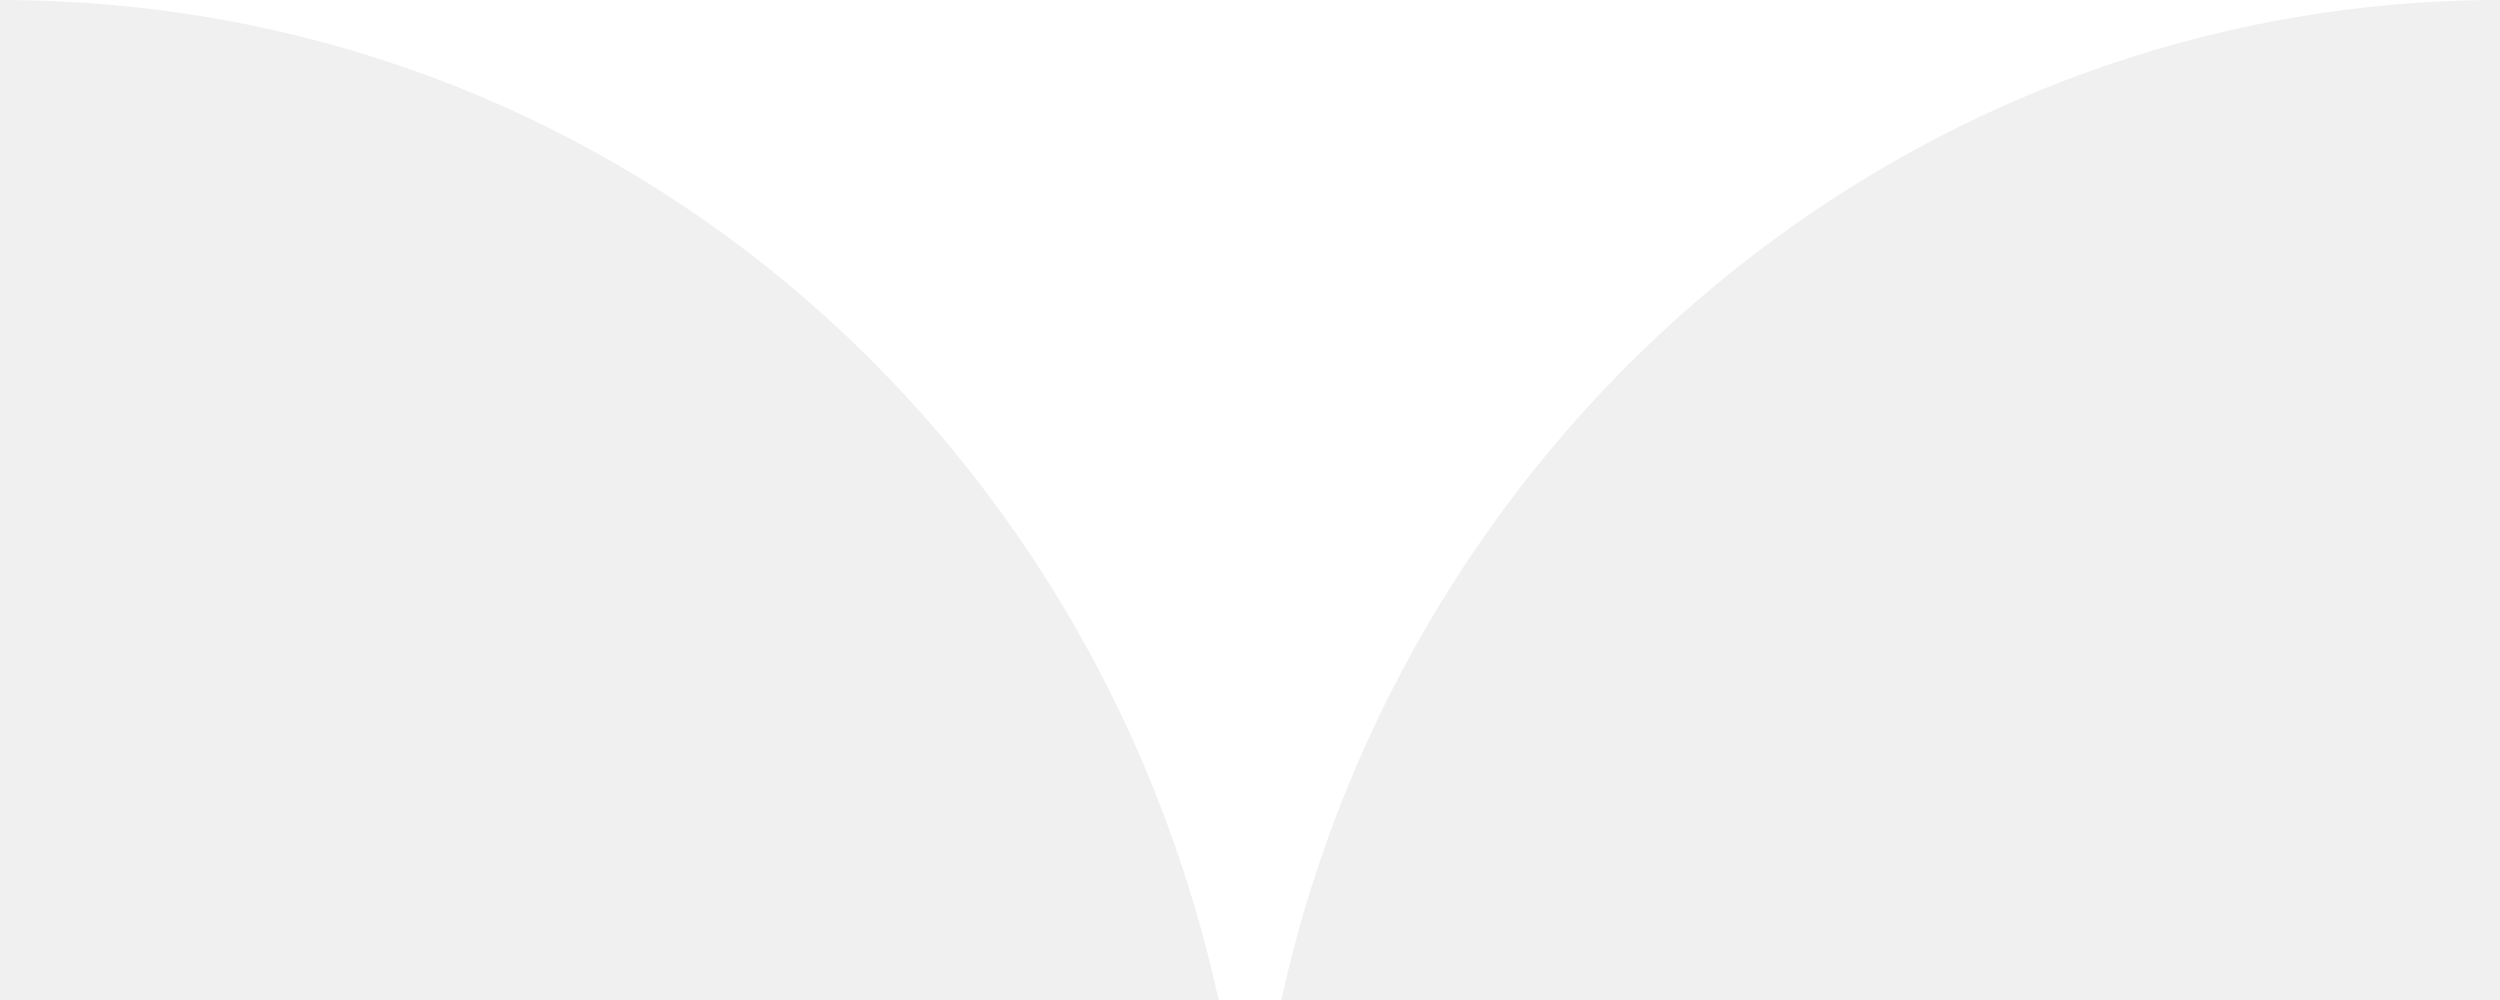
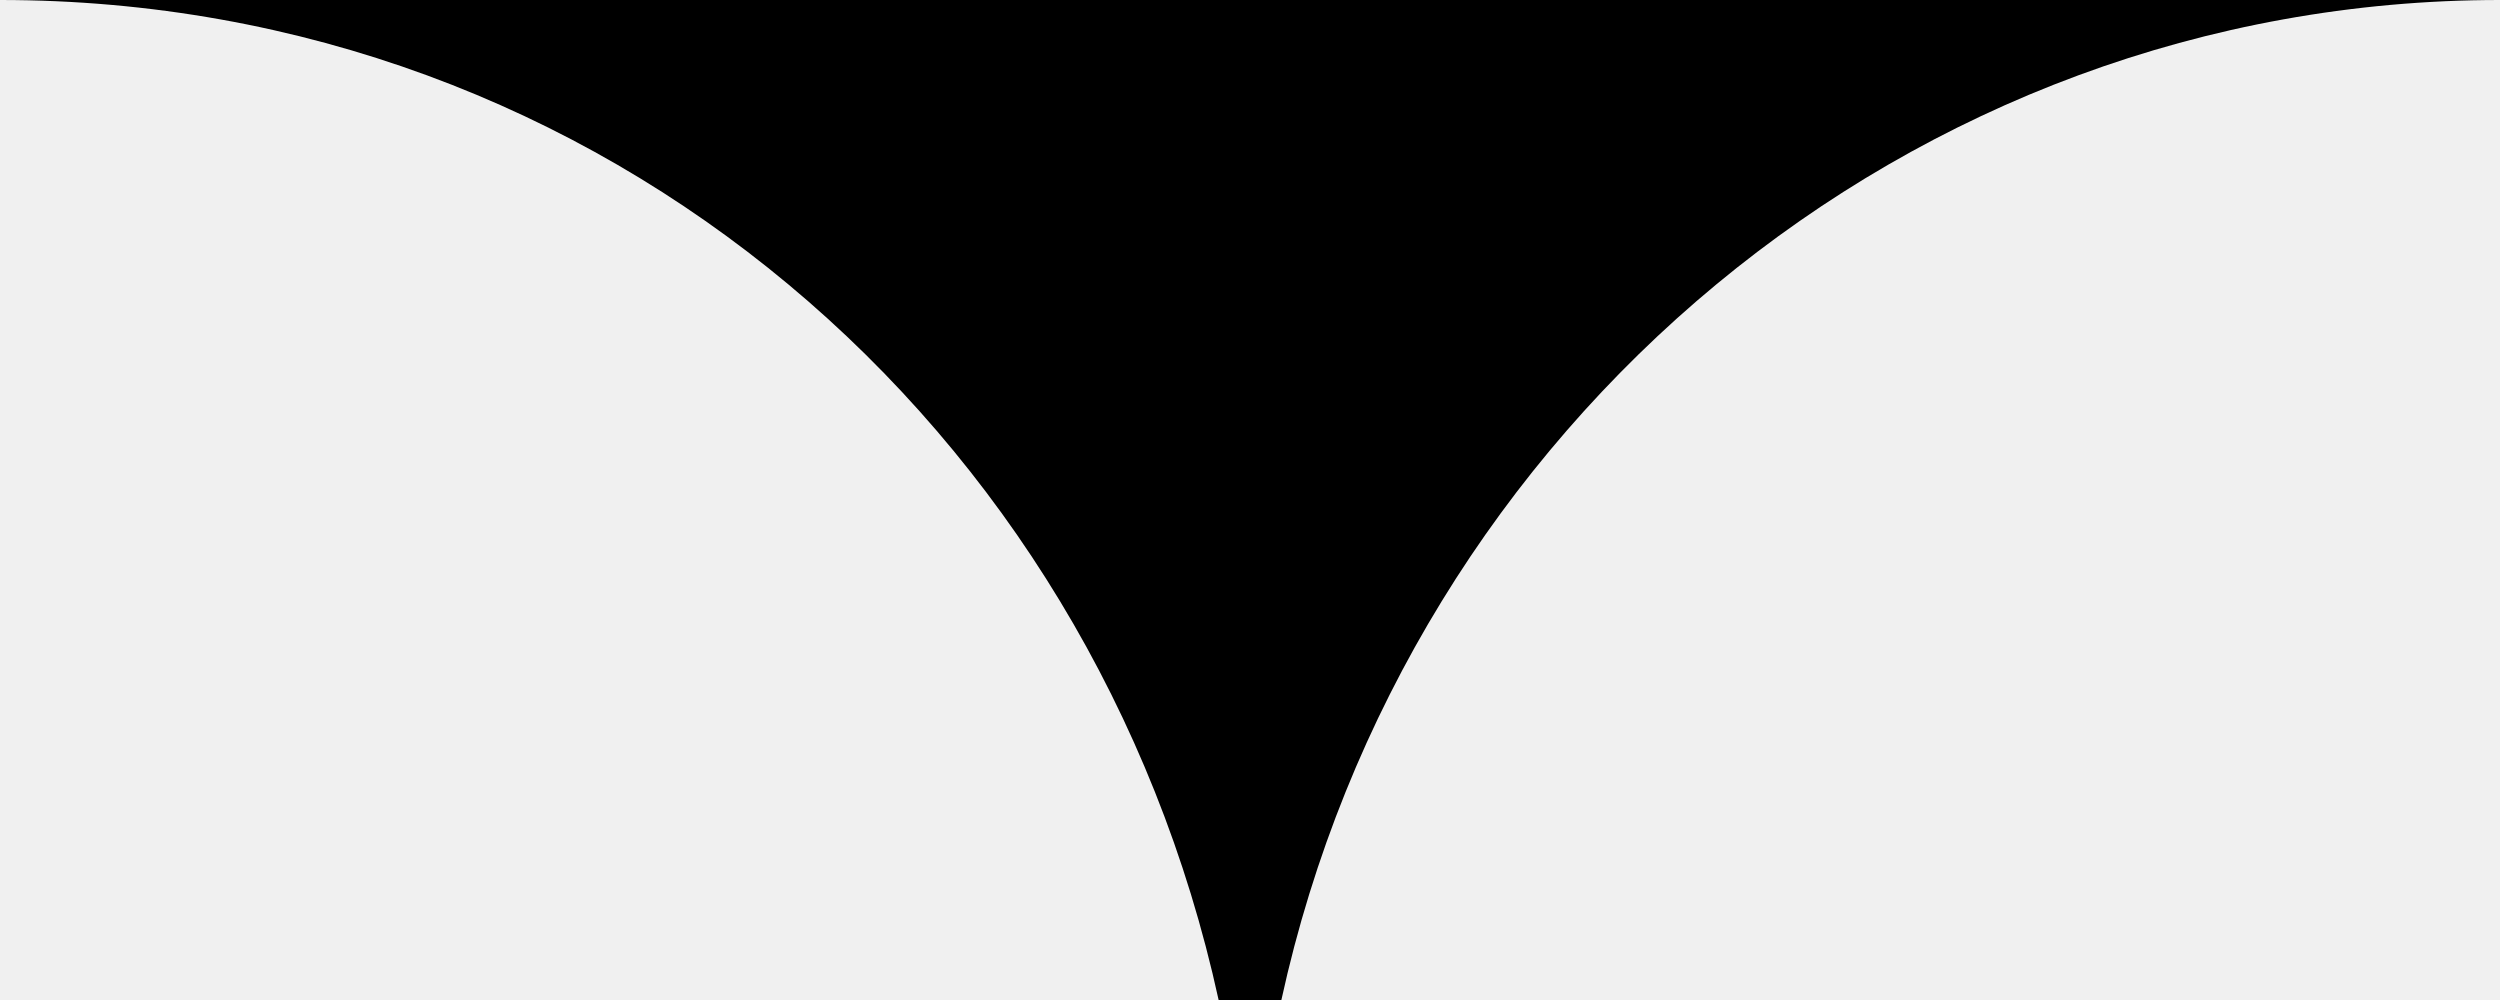
<svg xmlns="http://www.w3.org/2000/svg" width="20" height="8" viewBox="0 0 20 8" fill="none">
-   <path d="M9.749 8H10.251C11.256 3.4 15.276 0 20 0H10.05H0C4.824 0 8.744 3.4 9.749 8Z" fill="white" />
+   <path class="Window" fill="Black" d="M9.749 8H10.251C11.256 3.4 15.276 0 20 0H10.05H0C4.824 0 8.744 3.4 9.749 8Z" />
</svg>
